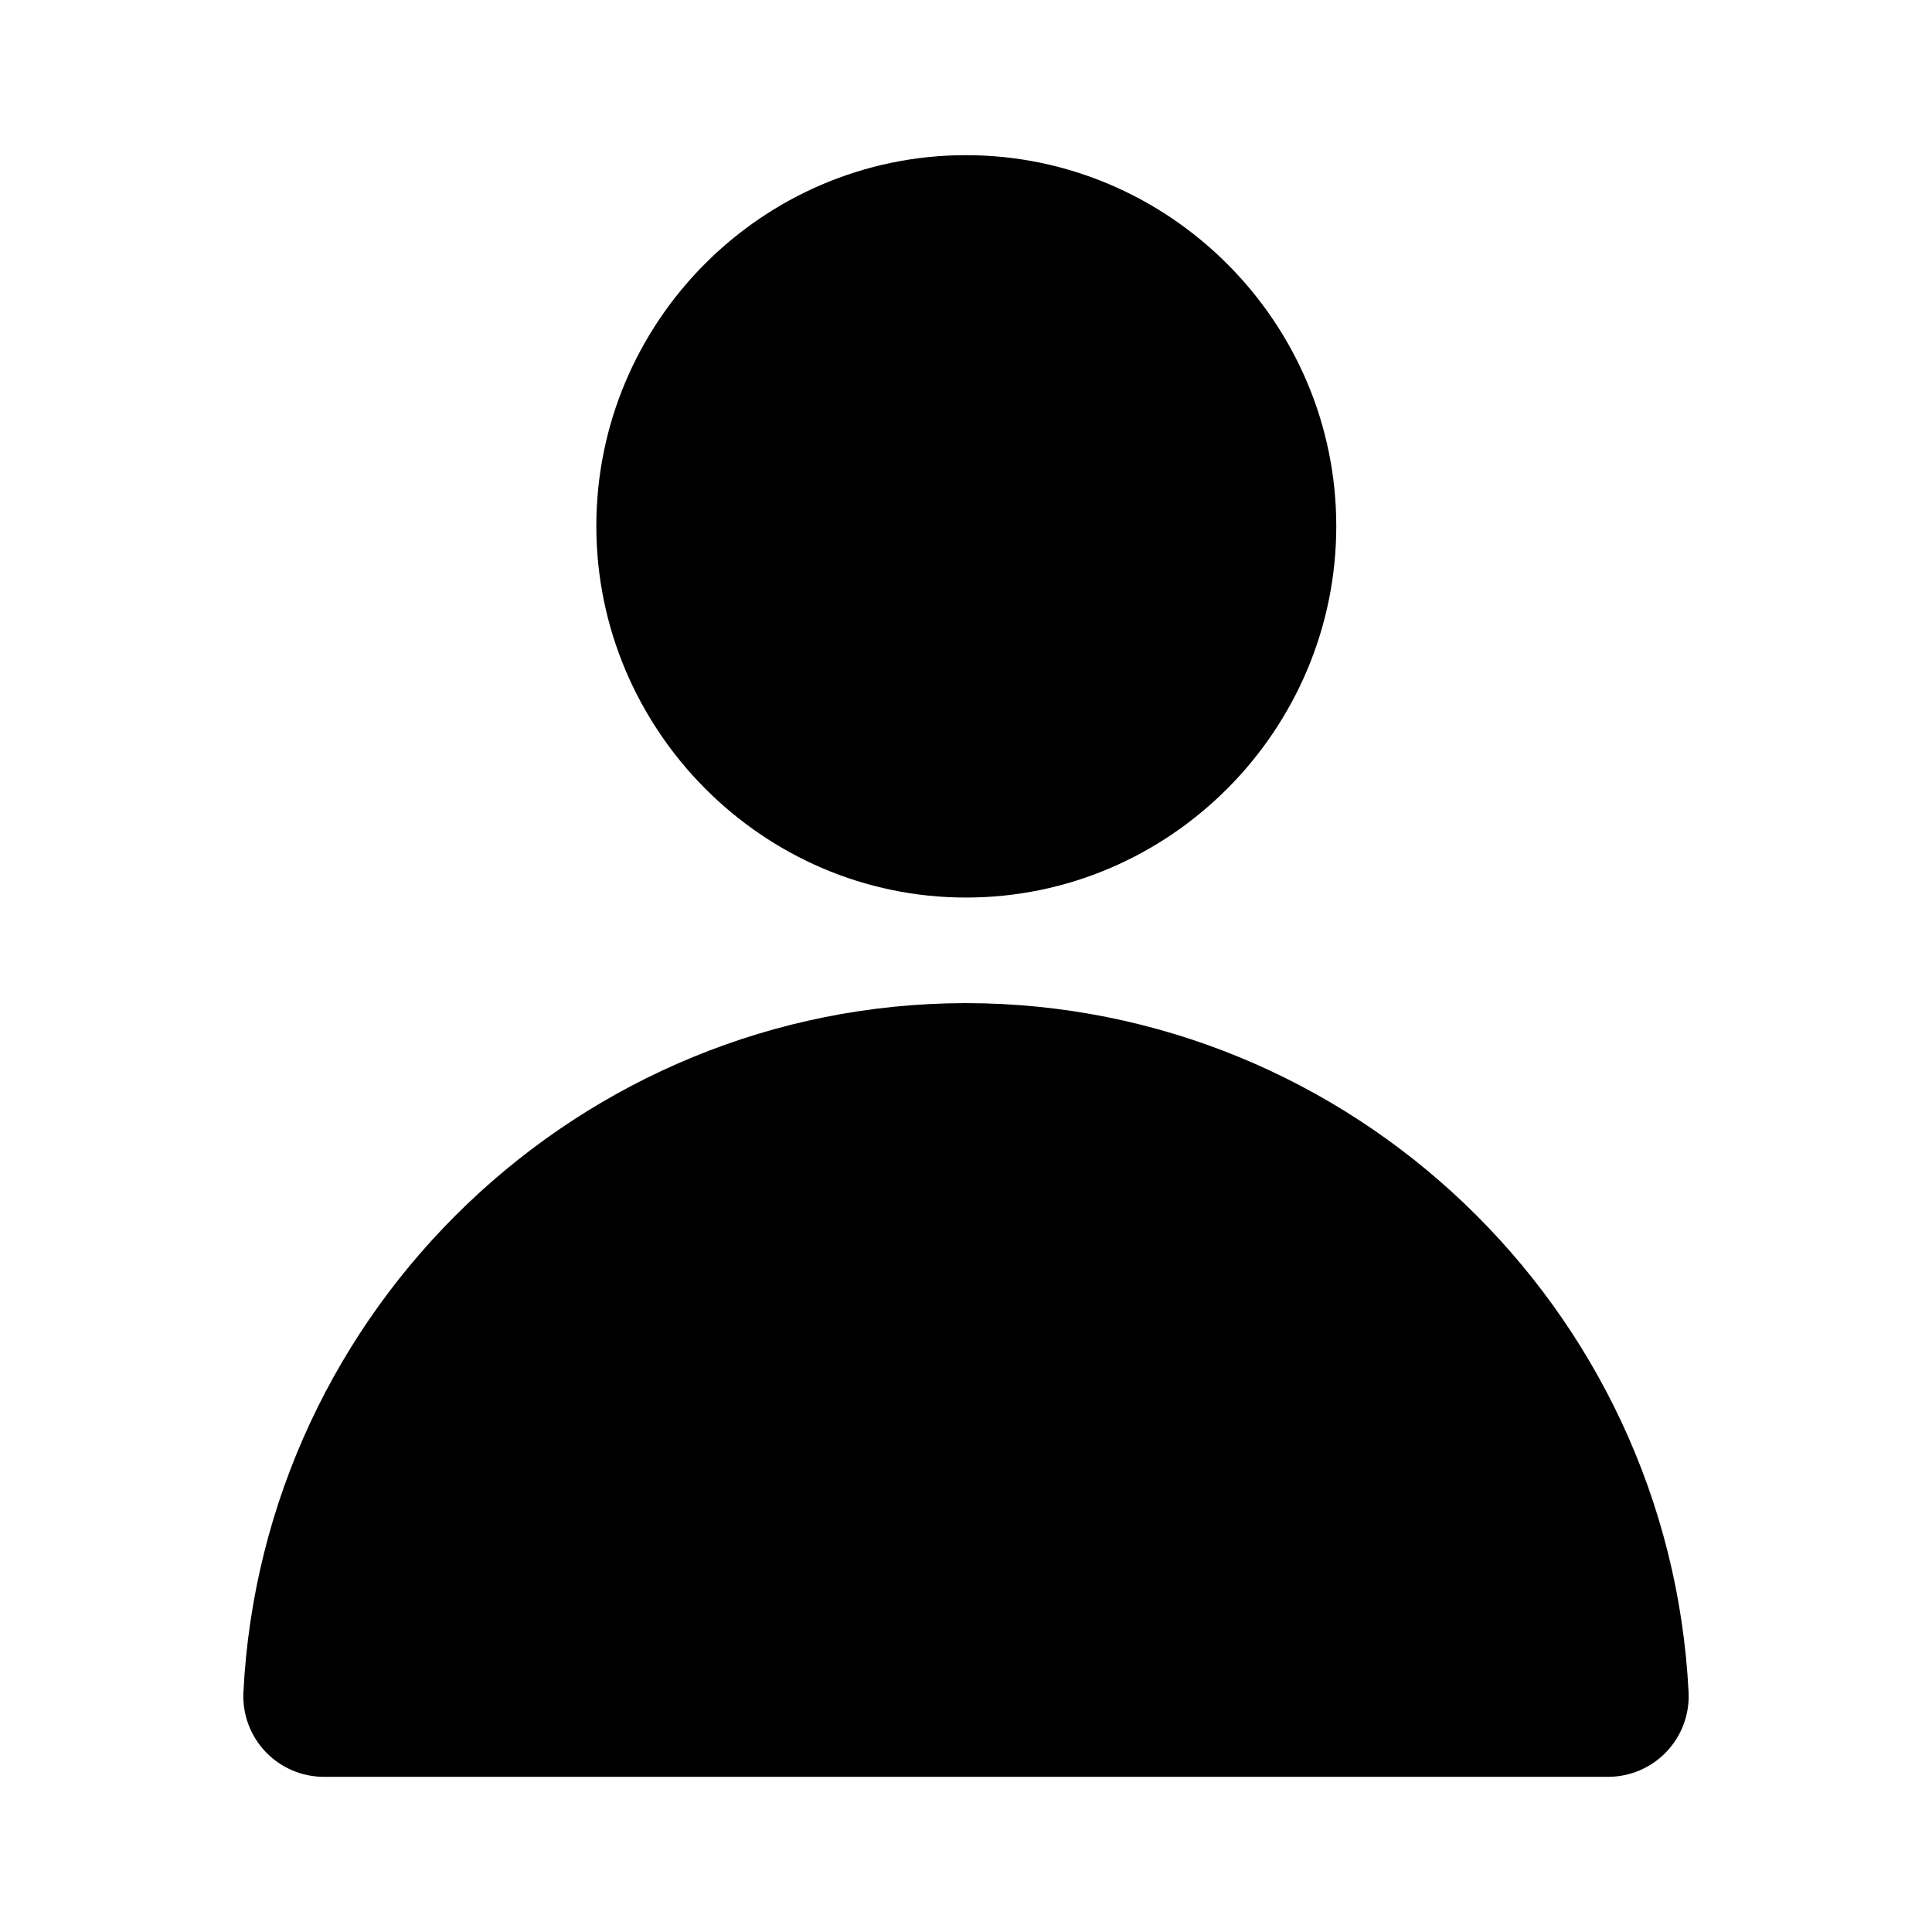
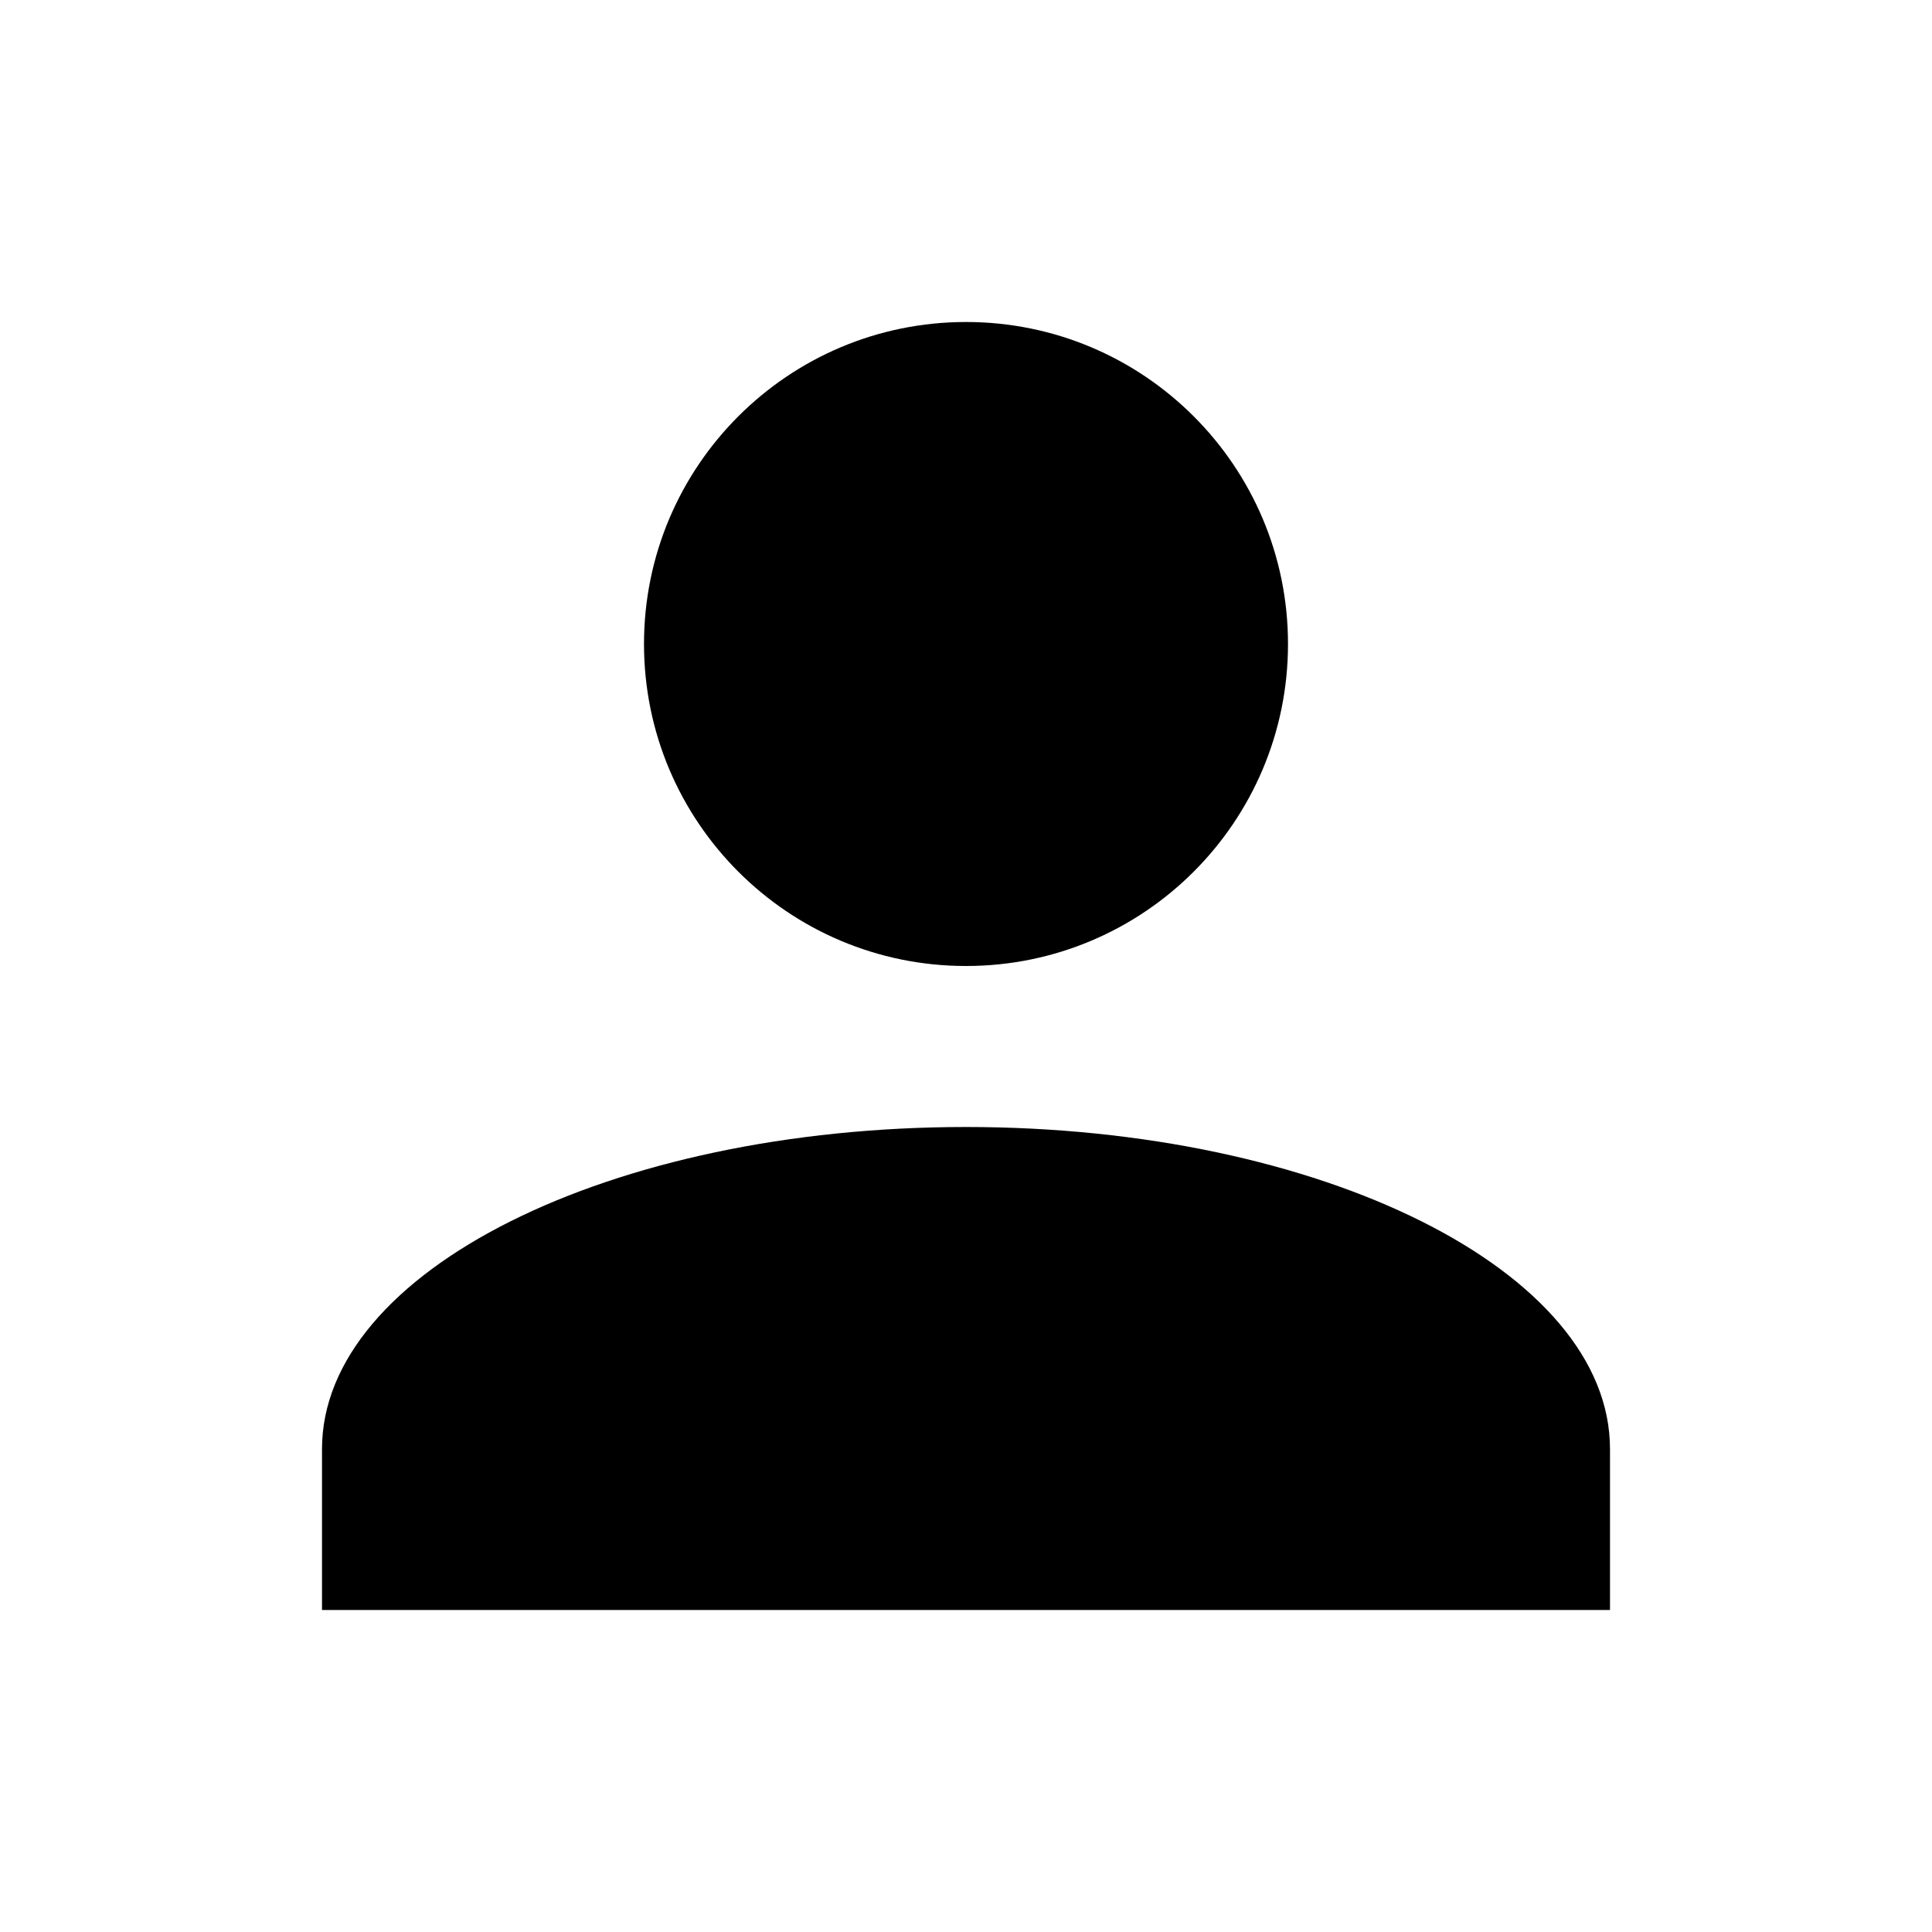
- <svg xmlns="http://www.w3.org/2000/svg" height="24" id="svg8" version="1.1" viewBox="0 0 6.35 6.35" width="24">
-   <defs id="defs2" />
-   <g id="layer1">
-     <path d="M 3.171,3.297 C 1.908,3.3 0.863,4.3 0.8,5.563 A 0.265,0.265 0 0 0 1.066,5.84 H 5.286 A 0.265,0.265 0 0 0 5.55,5.563 C 5.487,4.298 4.44,3.298 3.175,3.297 Z" id="path1332" style="color:#000000;font-style:normal;font-variant:normal;font-weight:normal;font-stretch:normal;font-size:medium;line-height:normal;font-family:sans-serif;font-variant-ligatures:normal;font-variant-position:normal;font-variant-caps:normal;font-variant-numeric:normal;font-variant-alternates:normal;font-variant-east-asian:normal;font-feature-settings:normal;font-variation-settings:normal;text-indent:0;text-align:start;text-decoration:none;text-decoration-line:none;text-decoration-style:solid;text-decoration-color:#000000;letter-spacing:normal;word-spacing:normal;text-transform:none;writing-mode:lr-tb;direction:ltr;text-orientation:mixed;dominant-baseline:auto;baseline-shift:baseline;text-anchor:start;white-space:normal;shape-padding:0;shape-margin:0;inline-size:0;clip-rule:nonzero;display:inline;overflow:visible;visibility:visible;isolation:auto;mix-blend-mode:normal;color-interpolation:sRGB;color-interpolation-filters:linearRGB;solid-color:#000000;solid-opacity:1;vector-effect:none;fill:#000000;fill-opacity:1;fill-rule:nonzero;stroke:none;stroke-width:0.529;stroke-linecap:butt;stroke-linejoin:round;stroke-miterlimit:4;stroke-dasharray:none;stroke-dashoffset:0;stroke-opacity:1;paint-order:stroke fill markers;color-rendering:auto;image-rendering:auto;shape-rendering:auto;text-rendering:auto;enable-background:accumulate;stop-color:#000000" />
-     <path d="m 3.175,0.51 c -0.67,0 -1.215,0.548 -1.215,1.219 -1.9e-6,0.67 0.546,1.221 1.215,1.221 0.67,0 1.217,-0.55 1.217,-1.221 -4e-6,-0.67 -0.548,-1.219 -1.217,-1.219 z" id="path1292" style="color:#000000;font-style:normal;font-variant:normal;font-weight:normal;font-stretch:normal;font-size:medium;line-height:normal;font-family:sans-serif;font-variant-ligatures:normal;font-variant-position:normal;font-variant-caps:normal;font-variant-numeric:normal;font-variant-alternates:normal;font-variant-east-asian:normal;font-feature-settings:normal;font-variation-settings:normal;text-indent:0;text-align:start;text-decoration:none;text-decoration-line:none;text-decoration-style:solid;text-decoration-color:#000000;letter-spacing:normal;word-spacing:normal;text-transform:none;writing-mode:lr-tb;direction:ltr;text-orientation:mixed;dominant-baseline:auto;baseline-shift:baseline;text-anchor:start;white-space:normal;shape-padding:0;shape-margin:0;inline-size:0;clip-rule:nonzero;display:inline;overflow:visible;visibility:visible;isolation:auto;mix-blend-mode:normal;color-interpolation:sRGB;color-interpolation-filters:linearRGB;solid-color:#000000;solid-opacity:1;vector-effect:none;fill:#000000;fill-opacity:1;fill-rule:nonzero;stroke:none;stroke-width:0.529;stroke-linecap:butt;stroke-linejoin:round;stroke-miterlimit:4;stroke-dasharray:none;stroke-dashoffset:0;stroke-opacity:1;paint-order:stroke fill markers;color-rendering:auto;image-rendering:auto;shape-rendering:auto;text-rendering:auto;enable-background:accumulate;stop-color:#000000" />
-   </g>
+ <svg xmlns="http://www.w3.org/2000/svg" viewBox="0 0 24 24">
+   <path d="M12,4A4,4 0 0,1 16,8A4,4 0 0,1 12,12A4,4 0 0,1 8,8A4,   4 0 0,1 12,4M12,14C16.42,14 20,15.79 20,18V20H4V18C4,15.79 7.58,14 12,14Z" />
</svg>
